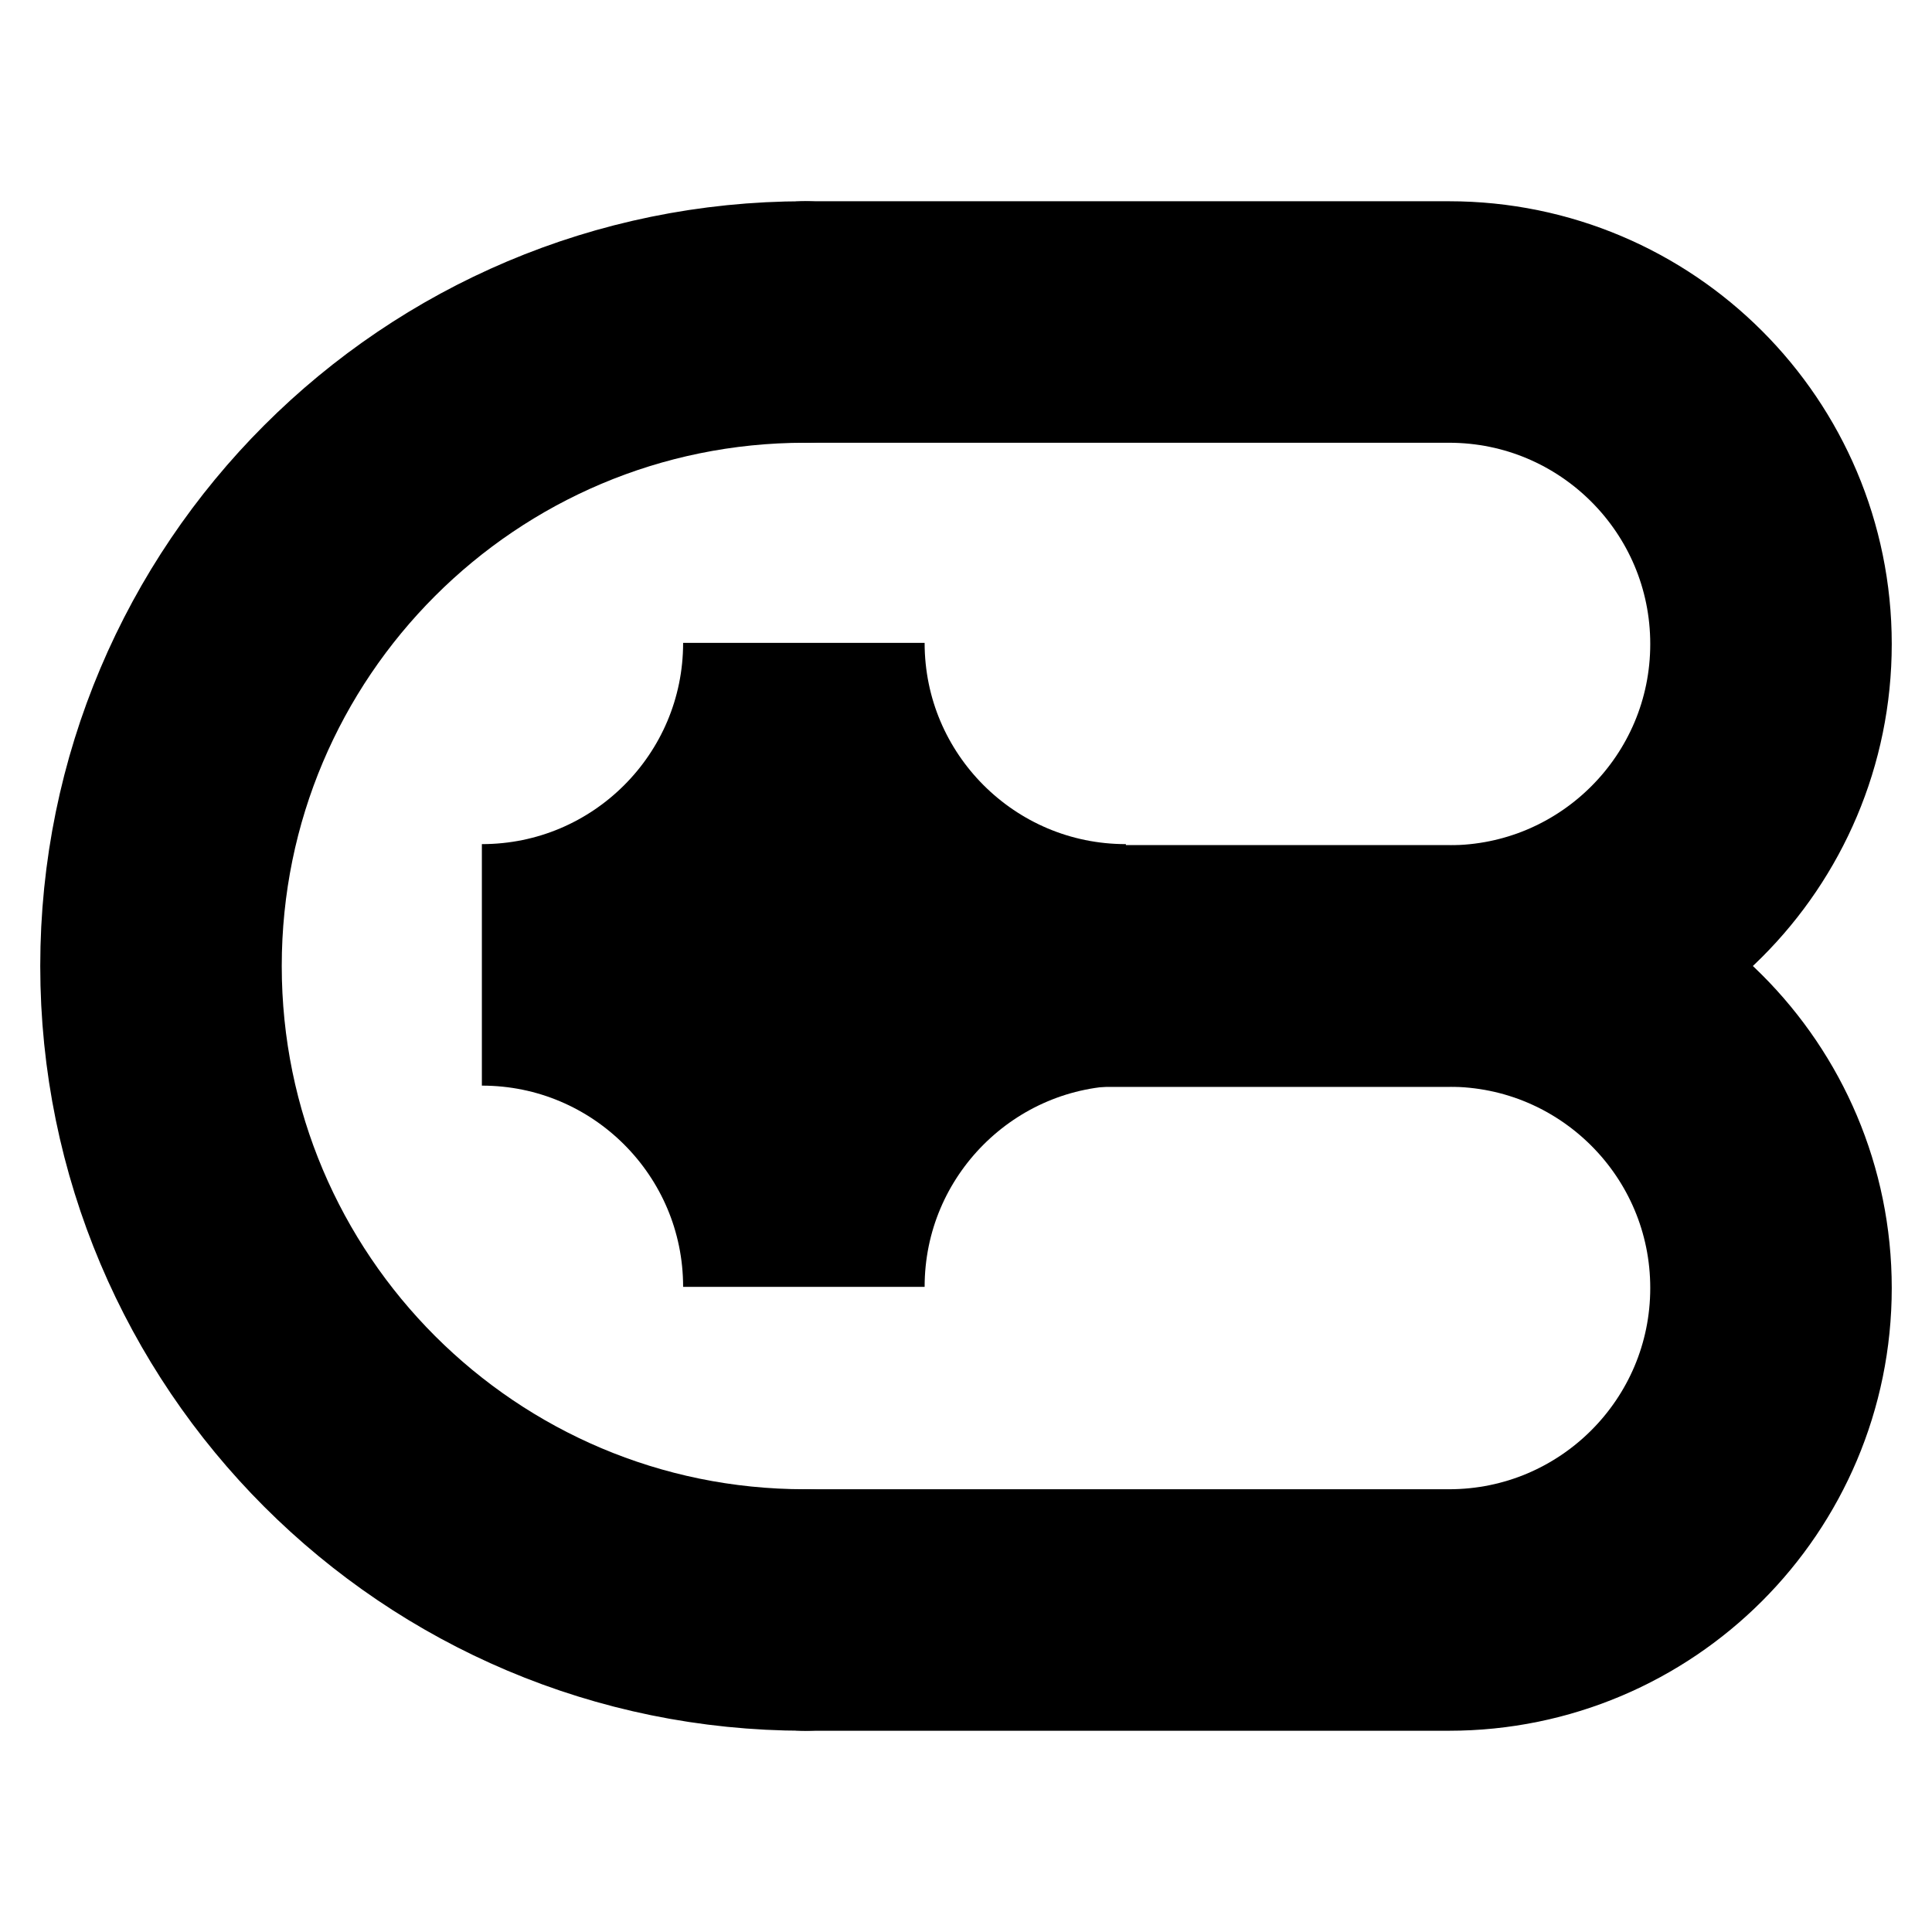
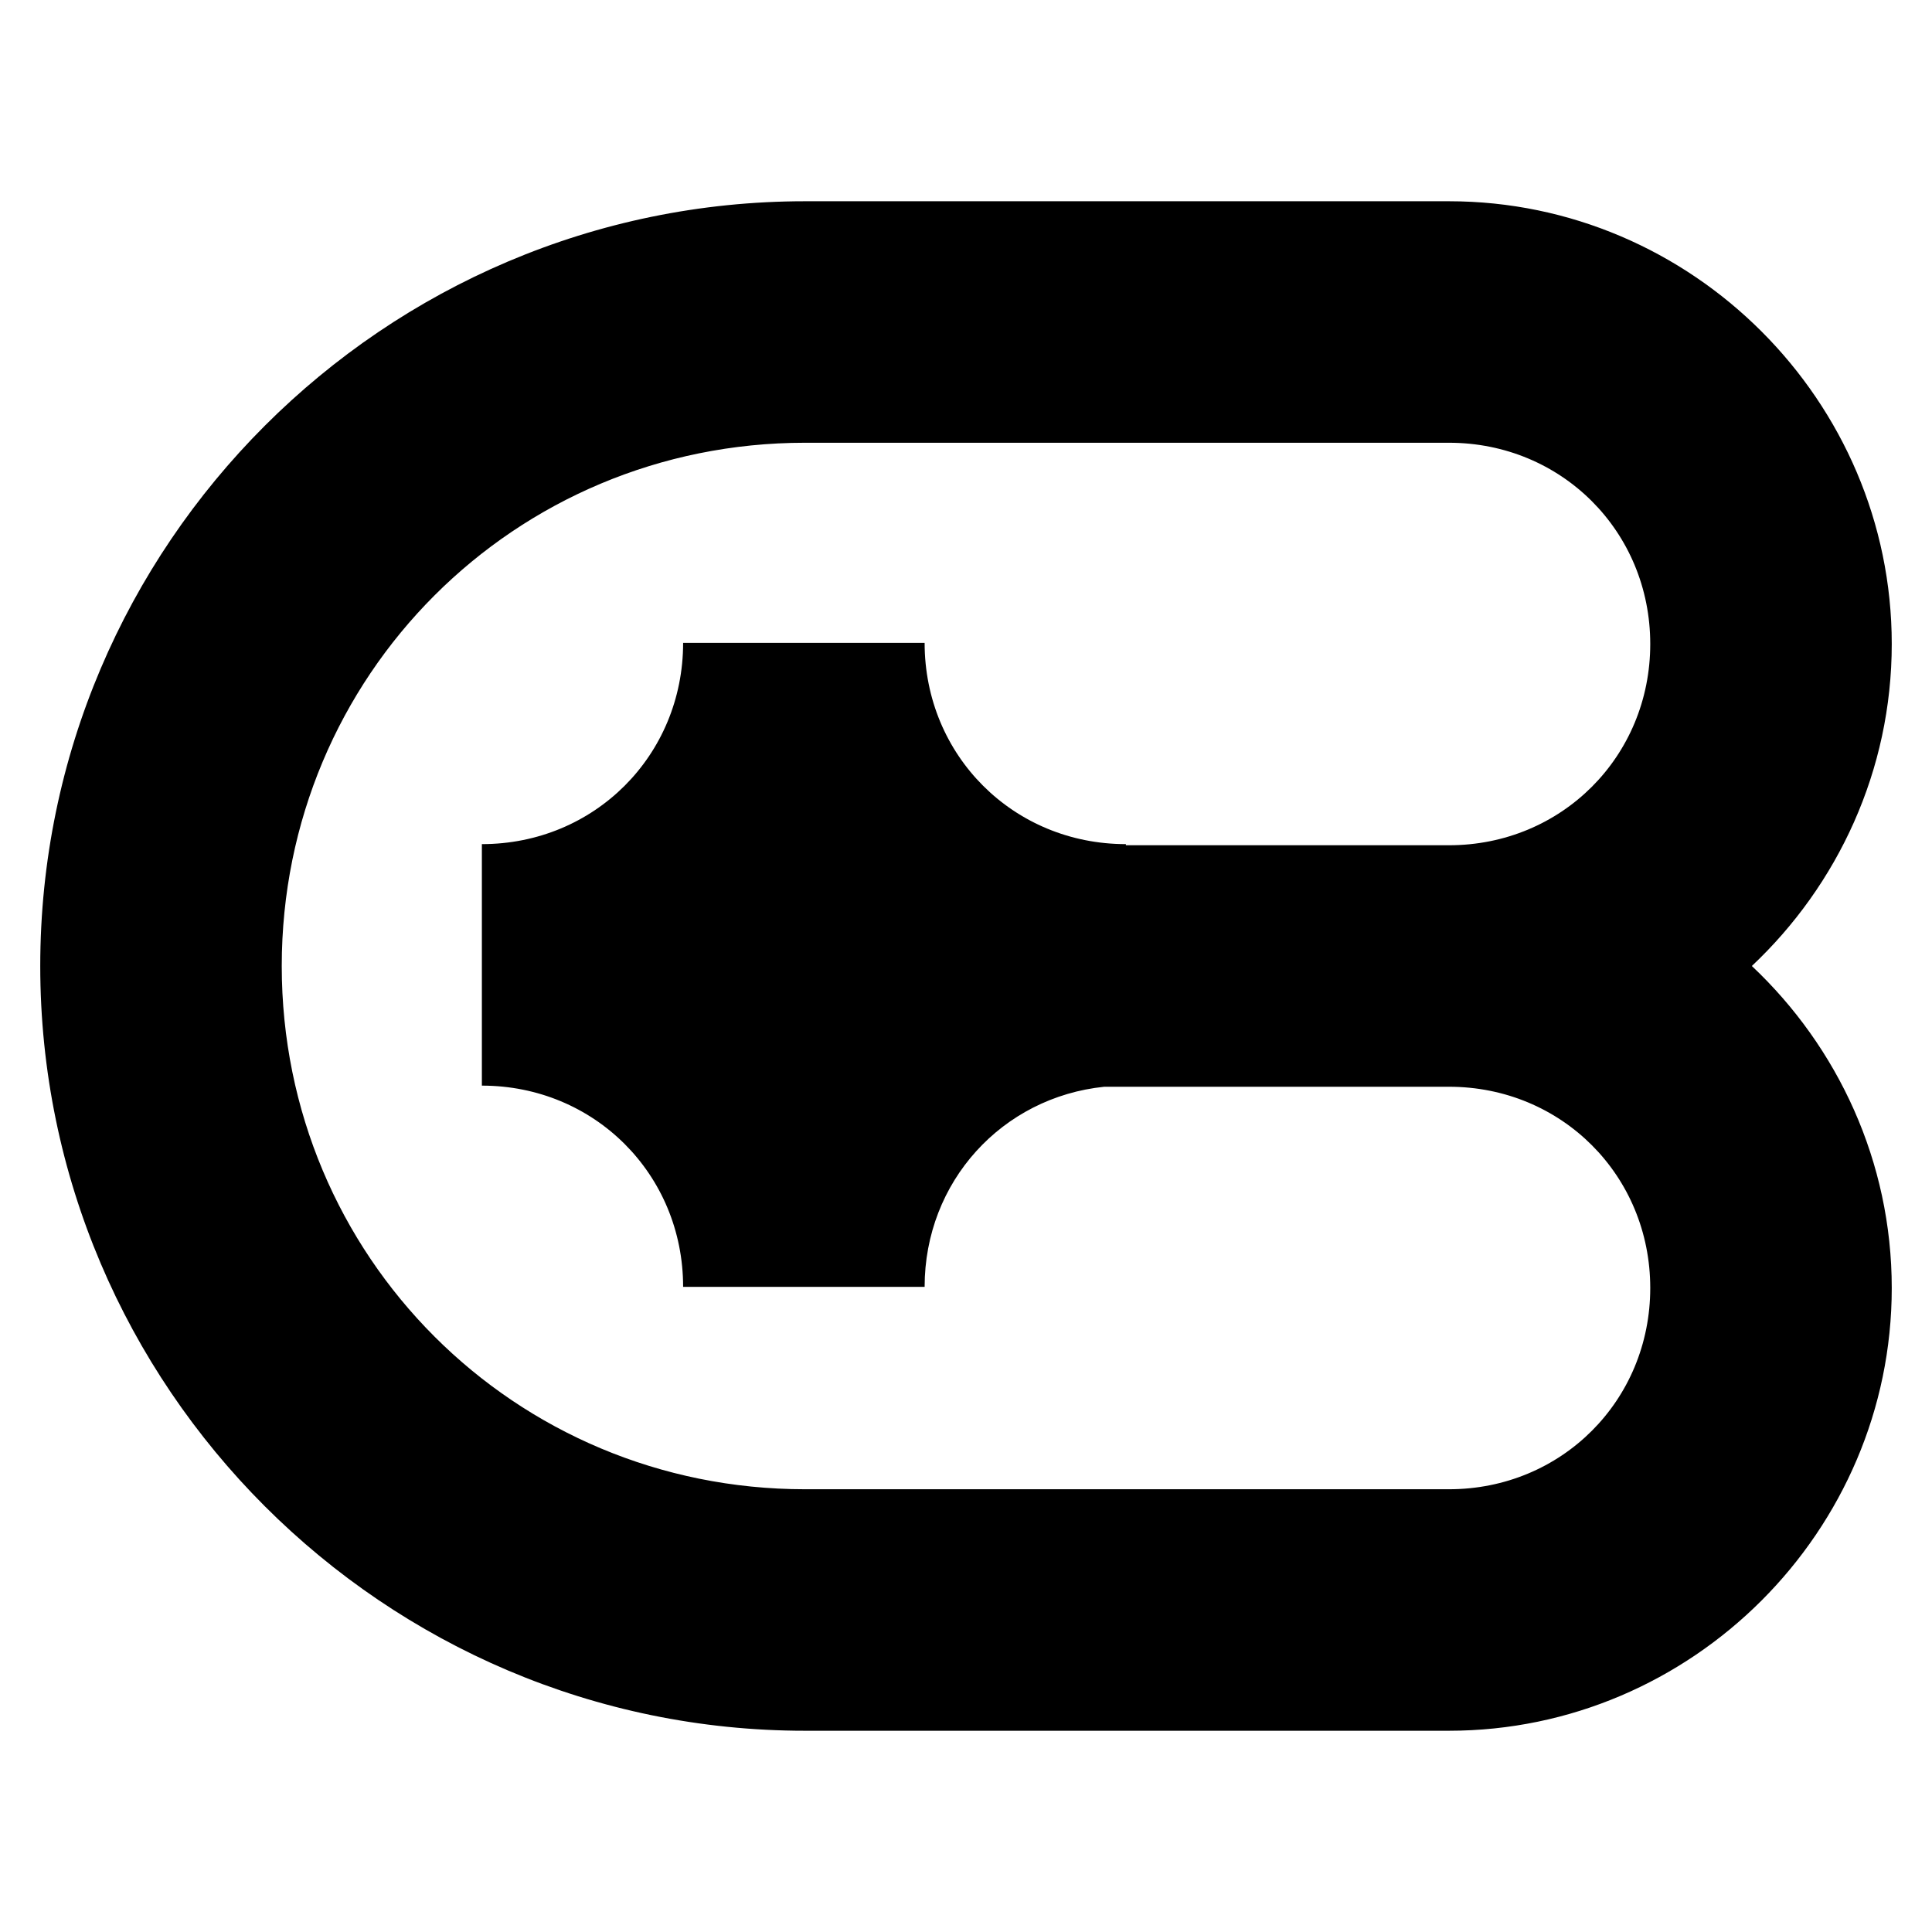
<svg xmlns="http://www.w3.org/2000/svg" version="1.1" viewBox="0 0 24 24" id="svg2" width="24" height="24">
  <defs id="defs2" />
-   <g id="g6" transform="translate(9,2.999999)">
-     <path id="path5" style="fill:none;fill-opacity:1;stroke:currentColor;stroke-width:3;stroke-linecap:round;stroke-linejoin:square;stroke-dasharray:none;stroke-opacity:1" d="m 1,1 c -4.418,0 -8,3.582 -8,8 0,4.418 3.582,8 8,8" />
-     <path id="rect4" style="fill:none;fill-opacity:1;stroke:currentColor;stroke-width:3;stroke-linecap:round;stroke-linejoin:round;stroke-dasharray:none;stroke-opacity:1" d="m 1,9 h 8 c 2.209,0 4,-1.791 4,-4 C 13,2.791 11.209,1 9,1 H 1" />
-     <path id="rect4-0" style="fill:none;fill-opacity:1;stroke:currentColor;stroke-width:3;stroke-linecap:round;stroke-linejoin:round;stroke-dasharray:none;stroke-opacity:1" d="m 1,17 h 8 c 2.209,0 4,-1.791 4,-4 C 13,10.791 11.209,9 9,9 H 1" />
-     <path id="rect5" style="fill:currentColor;fill-opacity:1;stroke:currentColor;stroke-width:3;stroke-linecap:round;stroke-linejoin:miter;stroke-dasharray:none;stroke-opacity:1" d="m 0.986,4.986 a 4,4 0 0 1 -4,4 4,4 0 0 1 4,4 4,4 0 0 1 4,-4 4,4 0 0 1 -4,-4 z" />
-   </g>
+   <path id="path5" style="baseline-shift:baseline;display:inline;overflow:visible;opacity:1;vector-effect:none;fill:currentColor;stroke-linecap:round;enable-background:accumulate;stop-color:#000000;stop-opacity:1" d="m 10,2.5 c -5.229,0 -9.5,4.271 -9.5,9.5 0,5.229 4.271,9.5 9.5,9.5 h 8 c 3.02,0 5.5,-2.48 5.5,-5.5 C 23.5,14.43 22.83,13.006 21.762,12 22.83,10.994 23.5,9.57 23.5,8 23.5,4.98 21.02,2.5 18,2.5 Z m 0,3 h 8 c 1.398,0 2.5,1.102 2.5,2.5 0,1.398 -1.102,2.5 -2.5,2.5 h -4.014 v -0.014 c -1.398,0 -2.5,-1.102 -2.5,-2.5 H 8.486 c 0,1.398 -1.102,2.5 -2.5,2.5 v 3 c 1.398,0 2.5,1.102 2.5,2.5 h 3 c 0,-1.308 0.964,-2.356 2.232,-2.486 H 18 c 1.398,0 2.5,1.102 2.5,2.5 0,1.398 -1.102,2.5 -2.5,2.5 H 10 C 6.392,18.5 3.5,15.608 3.5,12 3.5,8.392 6.392,5.5 10,5.5 Z" />
</svg>
